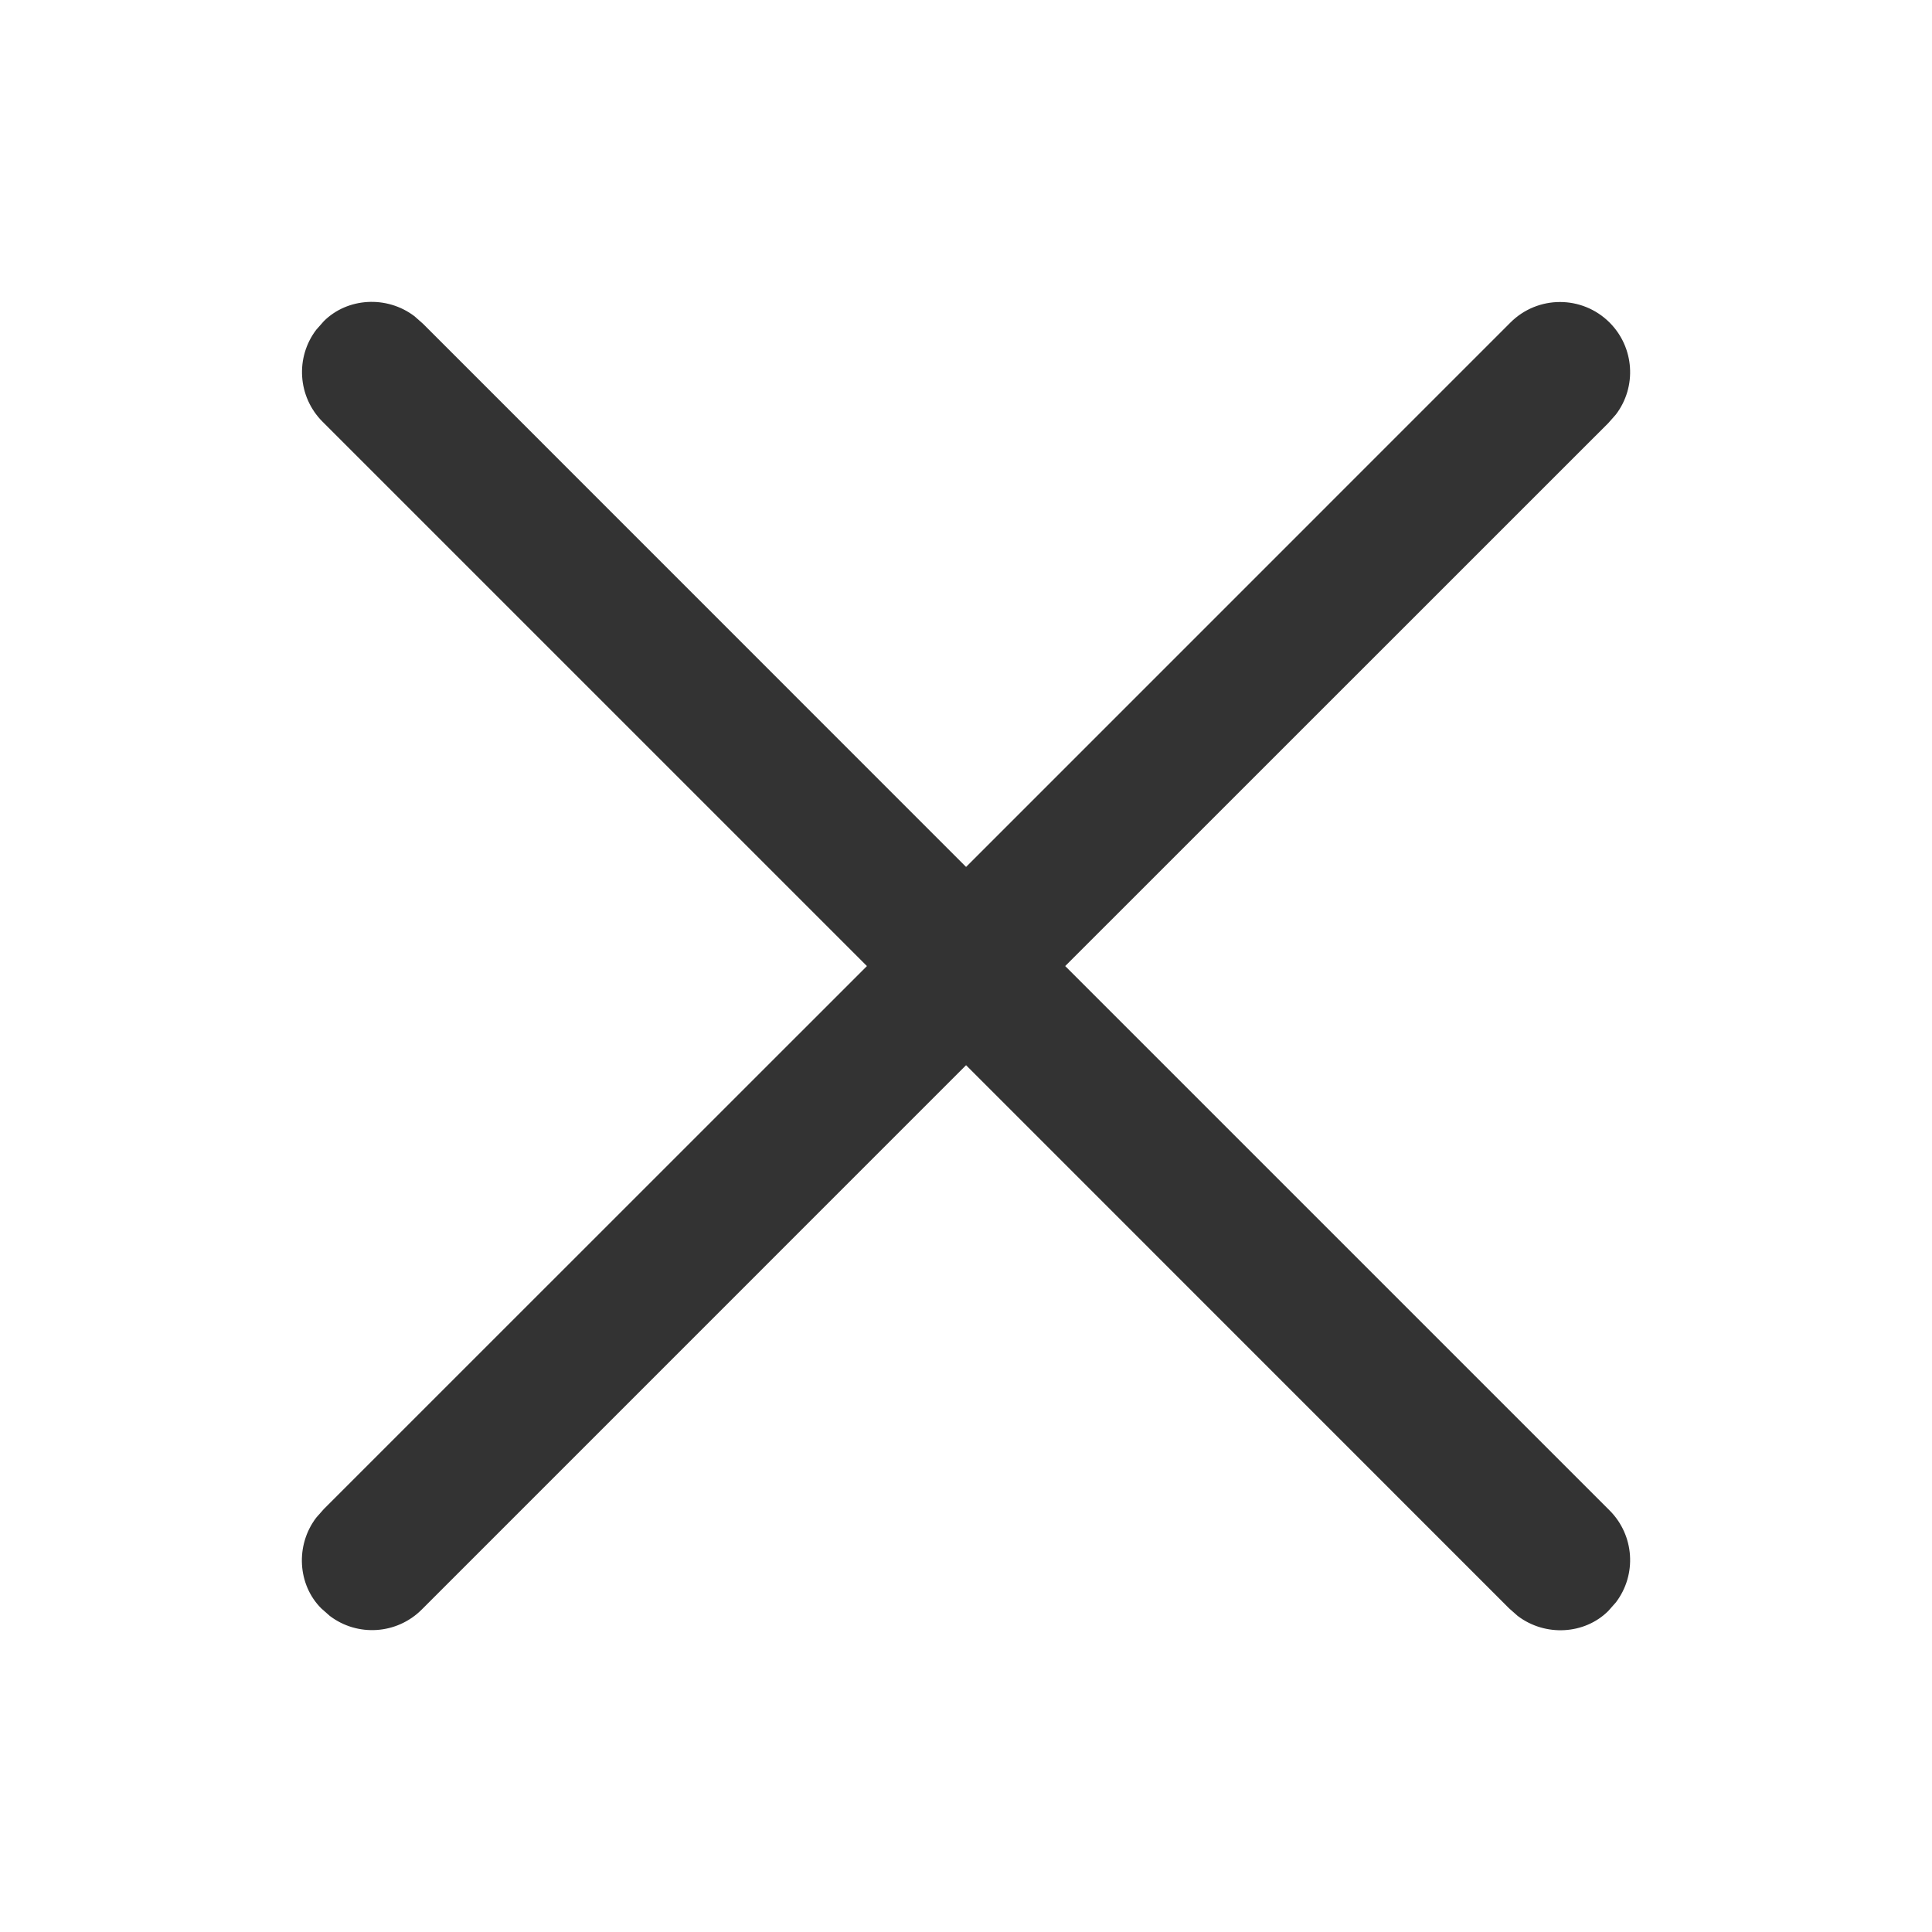
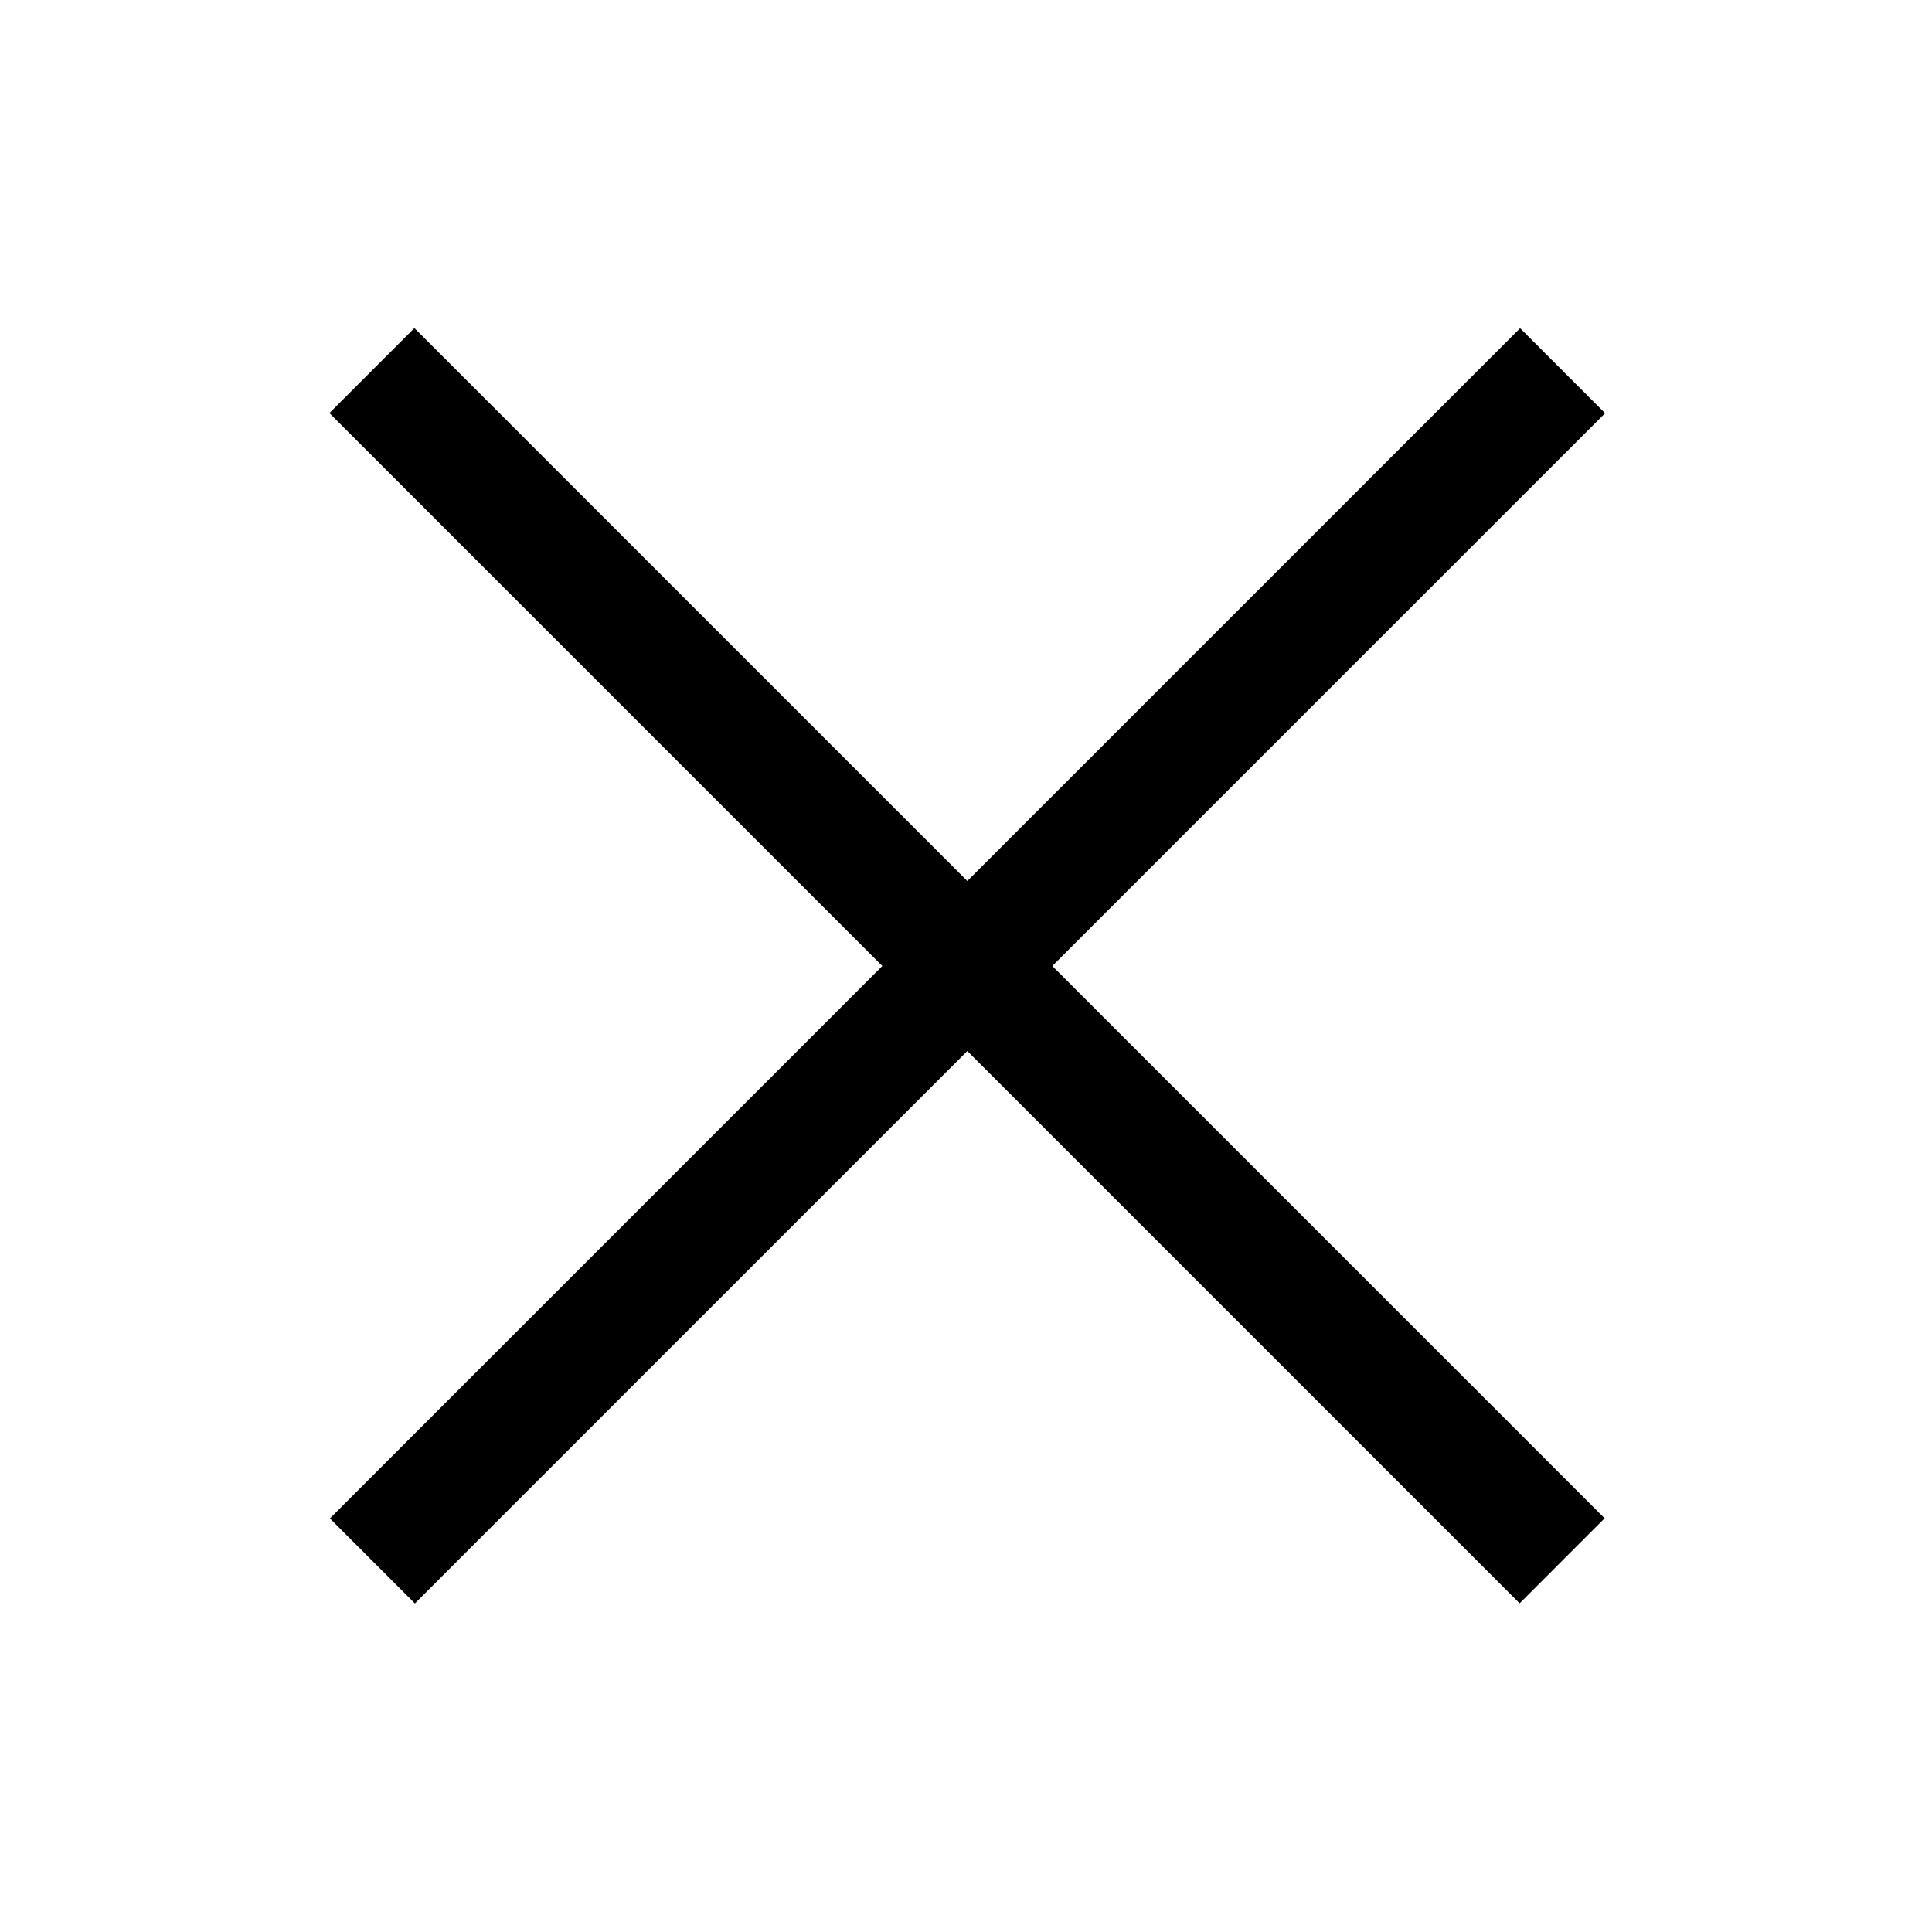
- <svg xmlns="http://www.w3.org/2000/svg" viewBox="0 0 1024 1024">
-   <path fill="#333" fill-rule="evenodd" d="M224.266,171.66 L512.035,459.49 L800.555,170.958 C815.069,156.445 838.599,156.445 853.113,170.958 C866.296,184.142 867.625,205.014 856.452,219.696 L852.411,224.266 L564.581,512.035 L853.113,800.555 C866.296,813.739 867.625,834.611 856.452,849.293 L852.411,853.863 C839.929,866.296 819.057,867.625 804.375,856.452 L799.804,852.411 L512.035,564.581 L223.515,853.113 C210.332,866.296 189.46,867.625 174.778,856.452 L170.208,852.411 C157.775,839.929 156.445,819.057 167.619,804.375 L171.66,799.804 L459.49,512.035 L170.958,223.515 C157.775,210.332 156.445,189.46 167.619,174.778 L171.66,170.208 C184.142,157.775 205.014,156.445 219.696,167.619 L224.266,171.66 Z" />
+ <svg xmlns="http://www.w3.org/2000/svg" viewBox="0 0 1024 1024" width="30" fill="currentColor">
+   <path d="M174.851 804.799l630.84-630.84 45.051 45.051-630.84 630.84z" />
+   <path d="M805.436 849.786l-630.84-630.84 45.051-45.051 630.84 630.84z" />
</svg>
